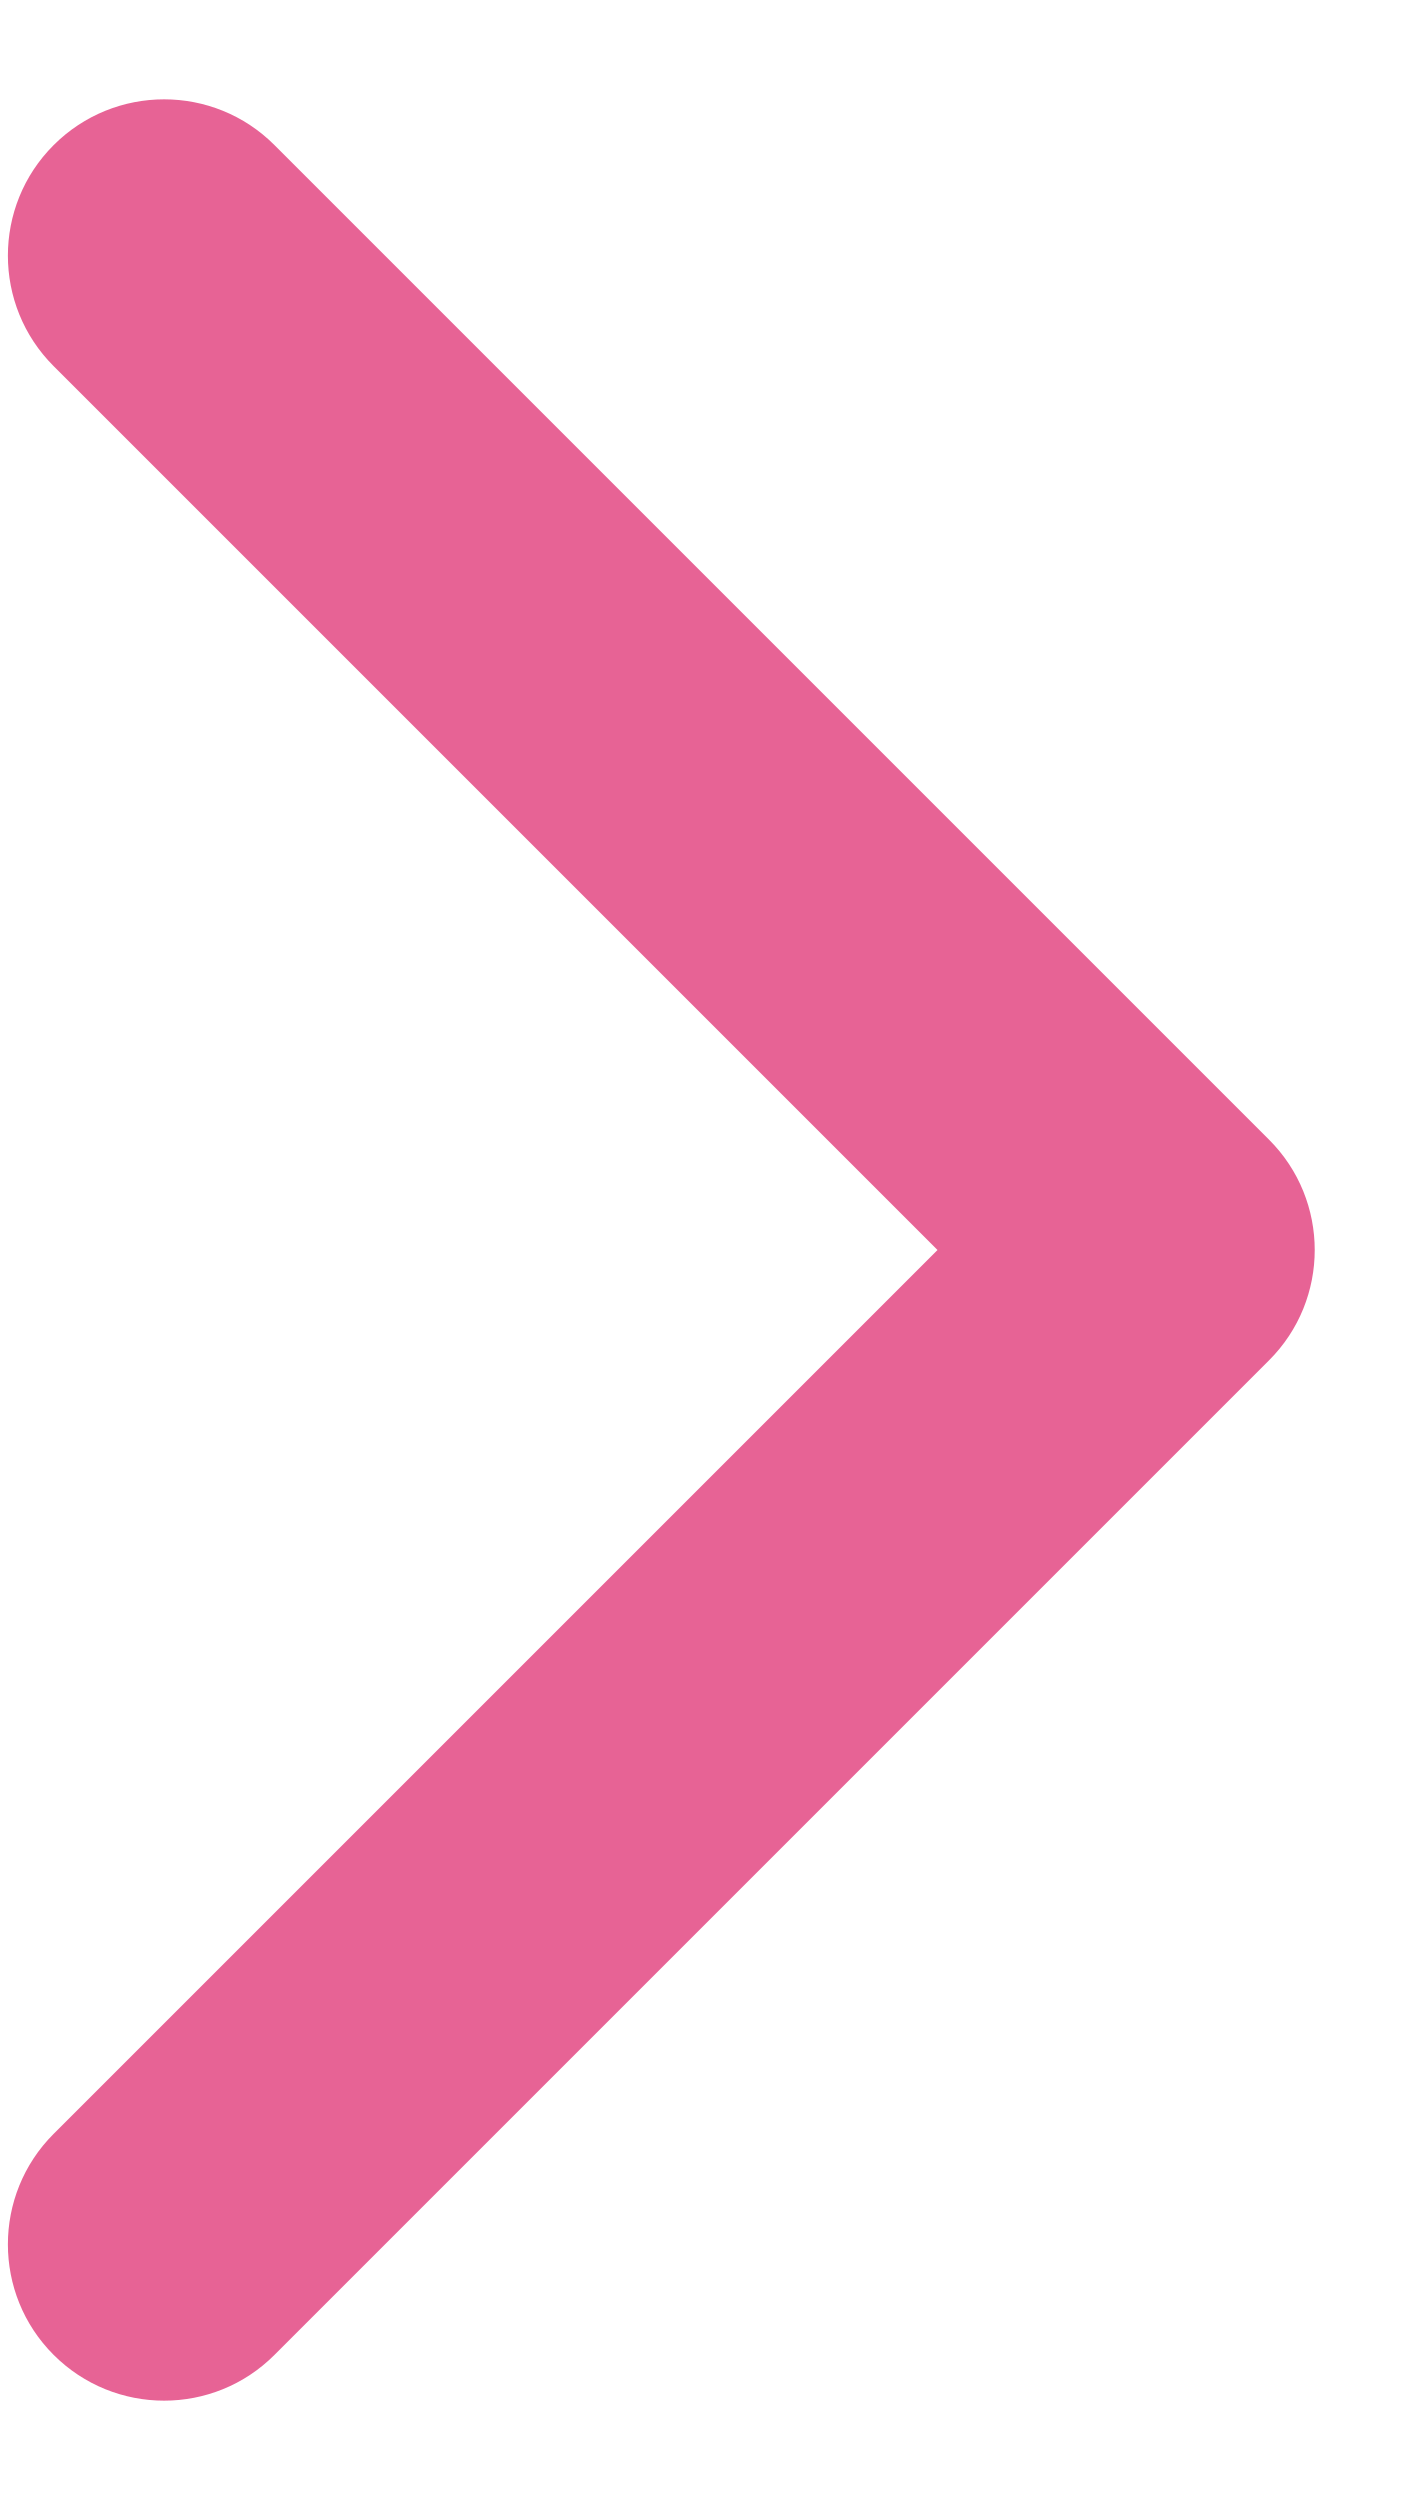
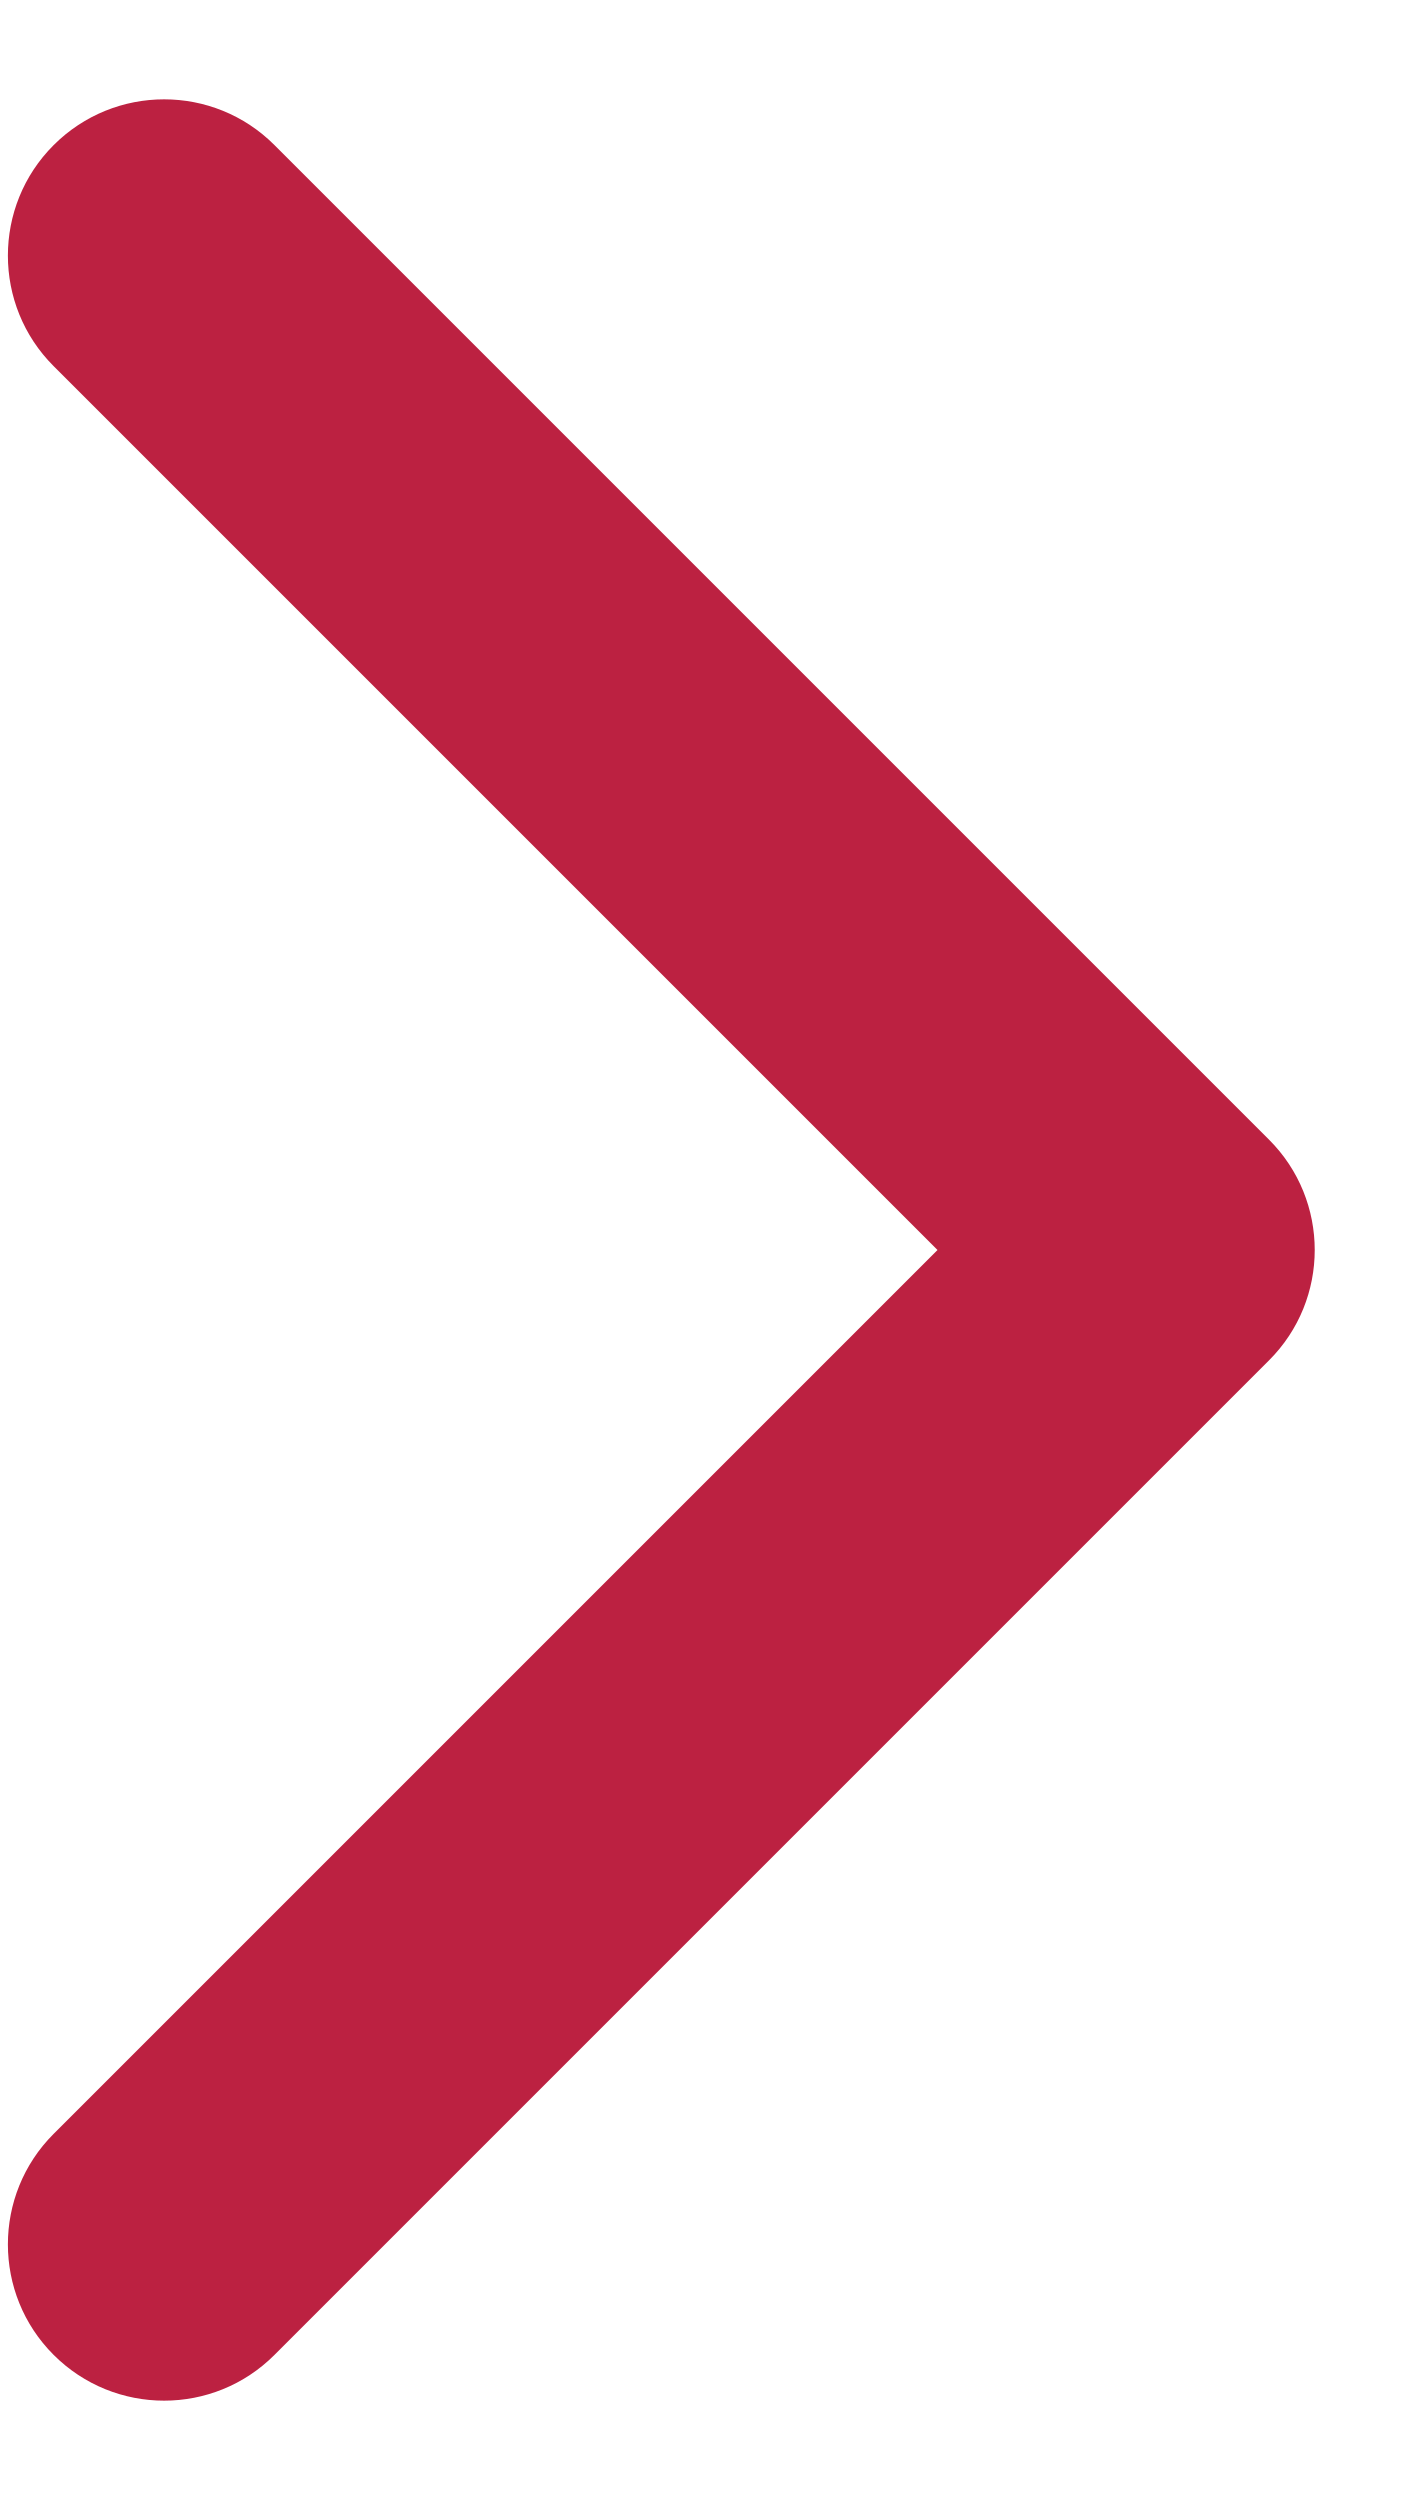
<svg xmlns="http://www.w3.org/2000/svg" width="9" height="16" viewBox="0 0 9 16" fill="none">
-   <path d="M8.121 8.707C8.512 8.317 8.512 7.683 8.121 7.293L1.757 0.929C1.367 0.538 0.734 0.538 0.343 0.929C-0.047 1.319 -0.047 1.953 0.343 2.343L6 8L0.343 13.657C-0.047 14.047 -0.047 14.681 0.343 15.071C0.734 15.462 1.367 15.462 1.757 15.071L8.121 8.707ZM6 8V9H7.414V8V7H6V8Z" fill="#E76395" />
+   <path d="M8.121 8.707C8.512 8.317 8.512 7.683 8.121 7.293L1.757 0.929C1.367 0.538 0.734 0.538 0.343 0.929C-0.047 1.319 -0.047 1.953 0.343 2.343L6 8L0.343 13.657C-0.047 14.047 -0.047 14.681 0.343 15.071C0.734 15.462 1.367 15.462 1.757 15.071L8.121 8.707ZM6 8V9H7.414V8V7H6V8Z" fill="#BC2141" />
</svg>
